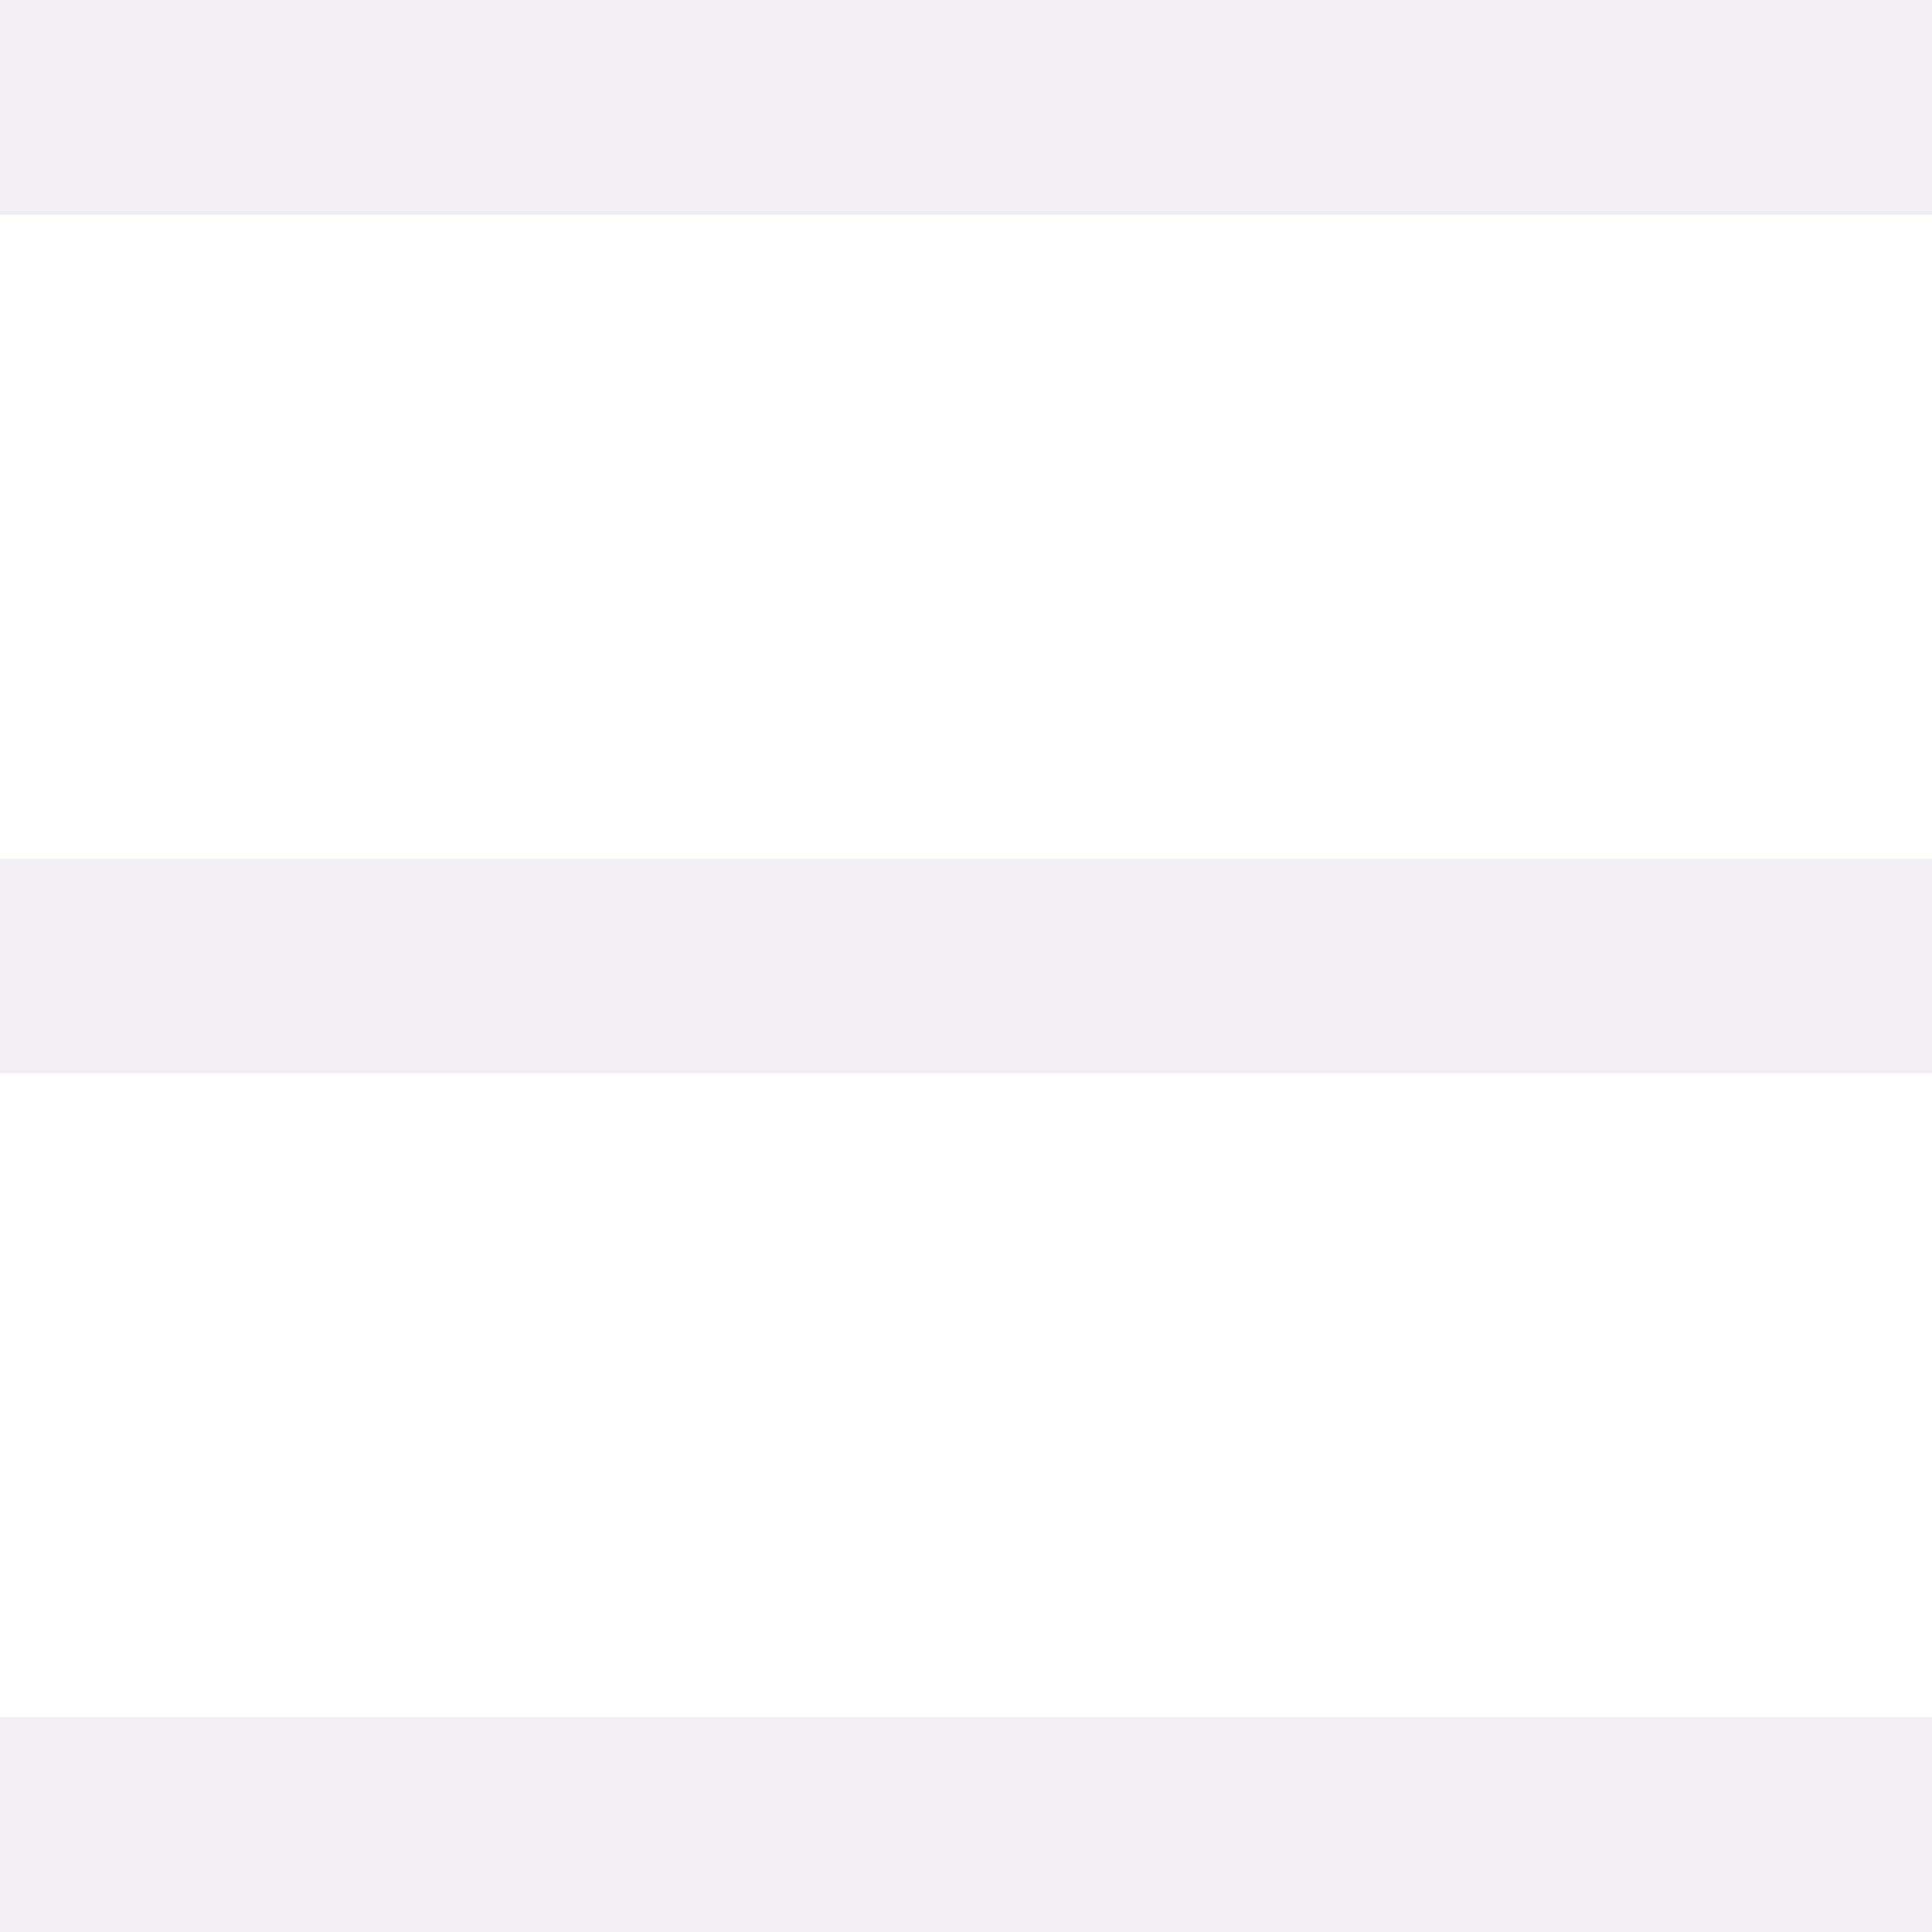
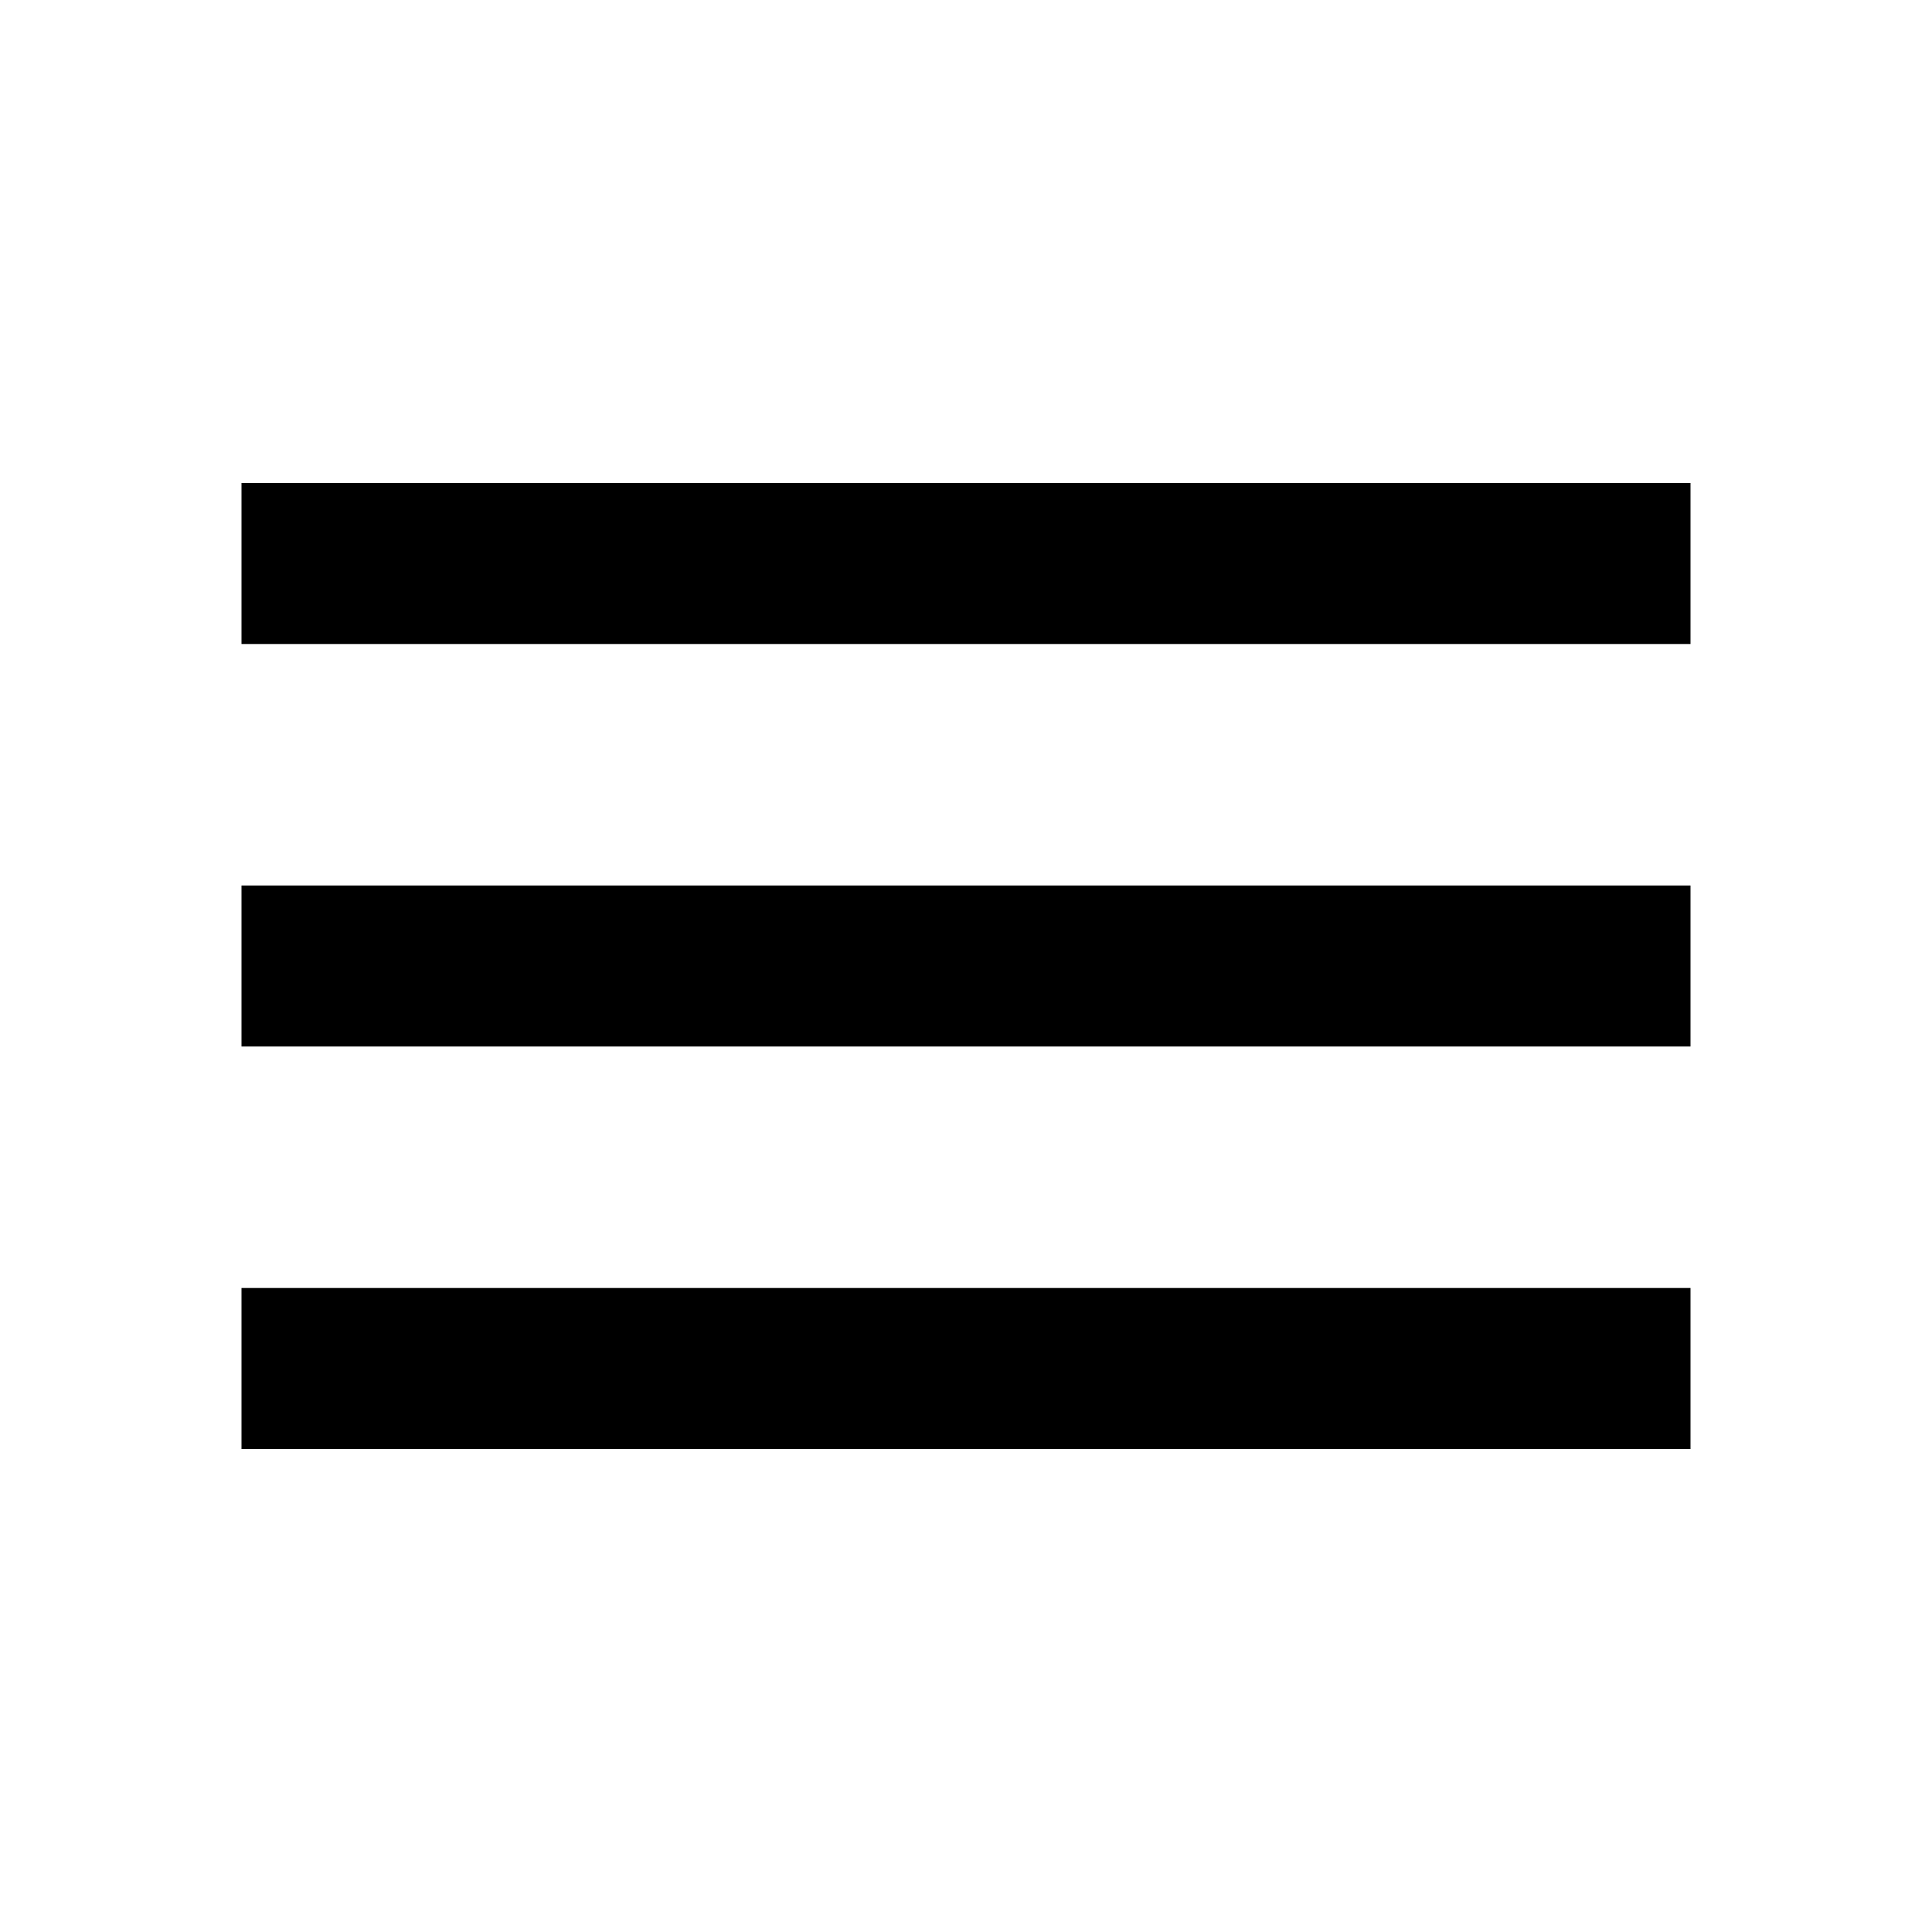
- <svg xmlns="http://www.w3.org/2000/svg" width="35" height="35" viewBox="0 0 35 35" fill="none">
-   <path d="M0 35V31.111H35V35H0ZM0 19.444V15.556H35V19.444H0ZM0 3.889V0H35V3.889H0Z" fill="#F2EEF3" />
+ <svg xmlns="http://www.w3.org/2000/svg" width="24" height="24" viewBox="0 0 24 24" fill="none">
+   <path fill-rule="evenodd" clip-rule="evenodd" d="M3 8V6H21V8H3ZM3 13H21V11H3V13ZM3 18H21V16H3V18Z" fill="black" />
</svg>
